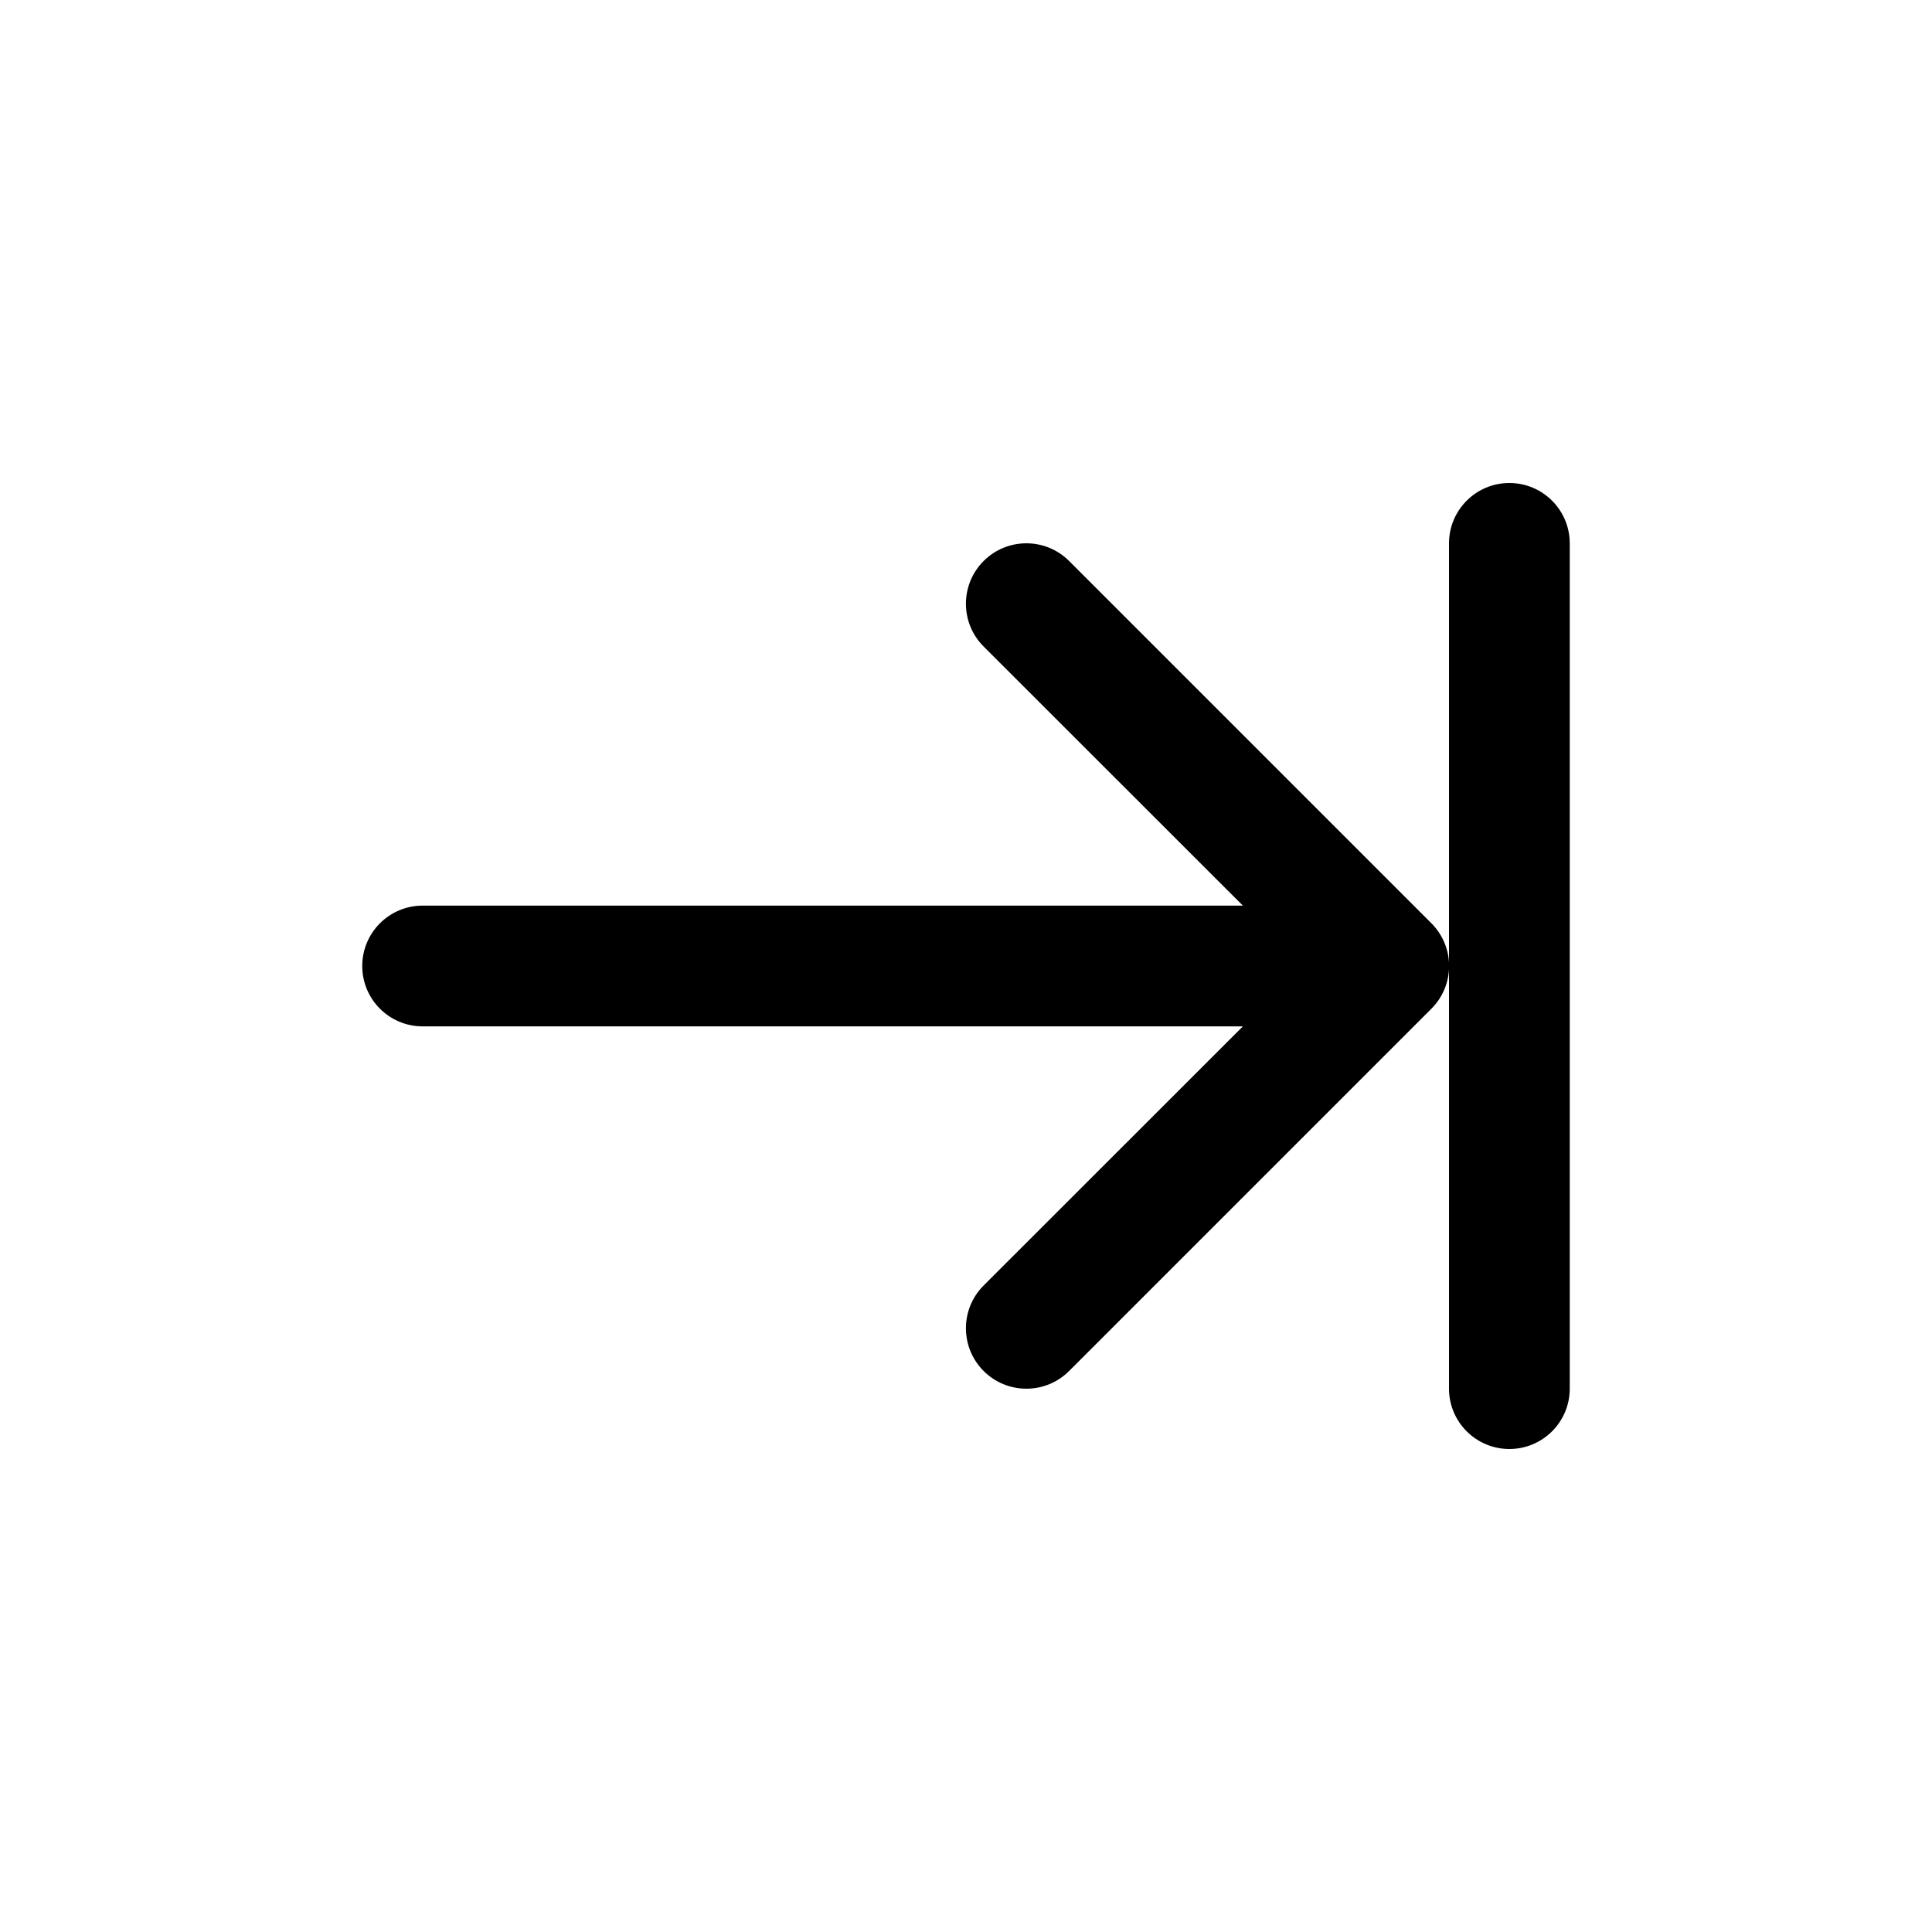
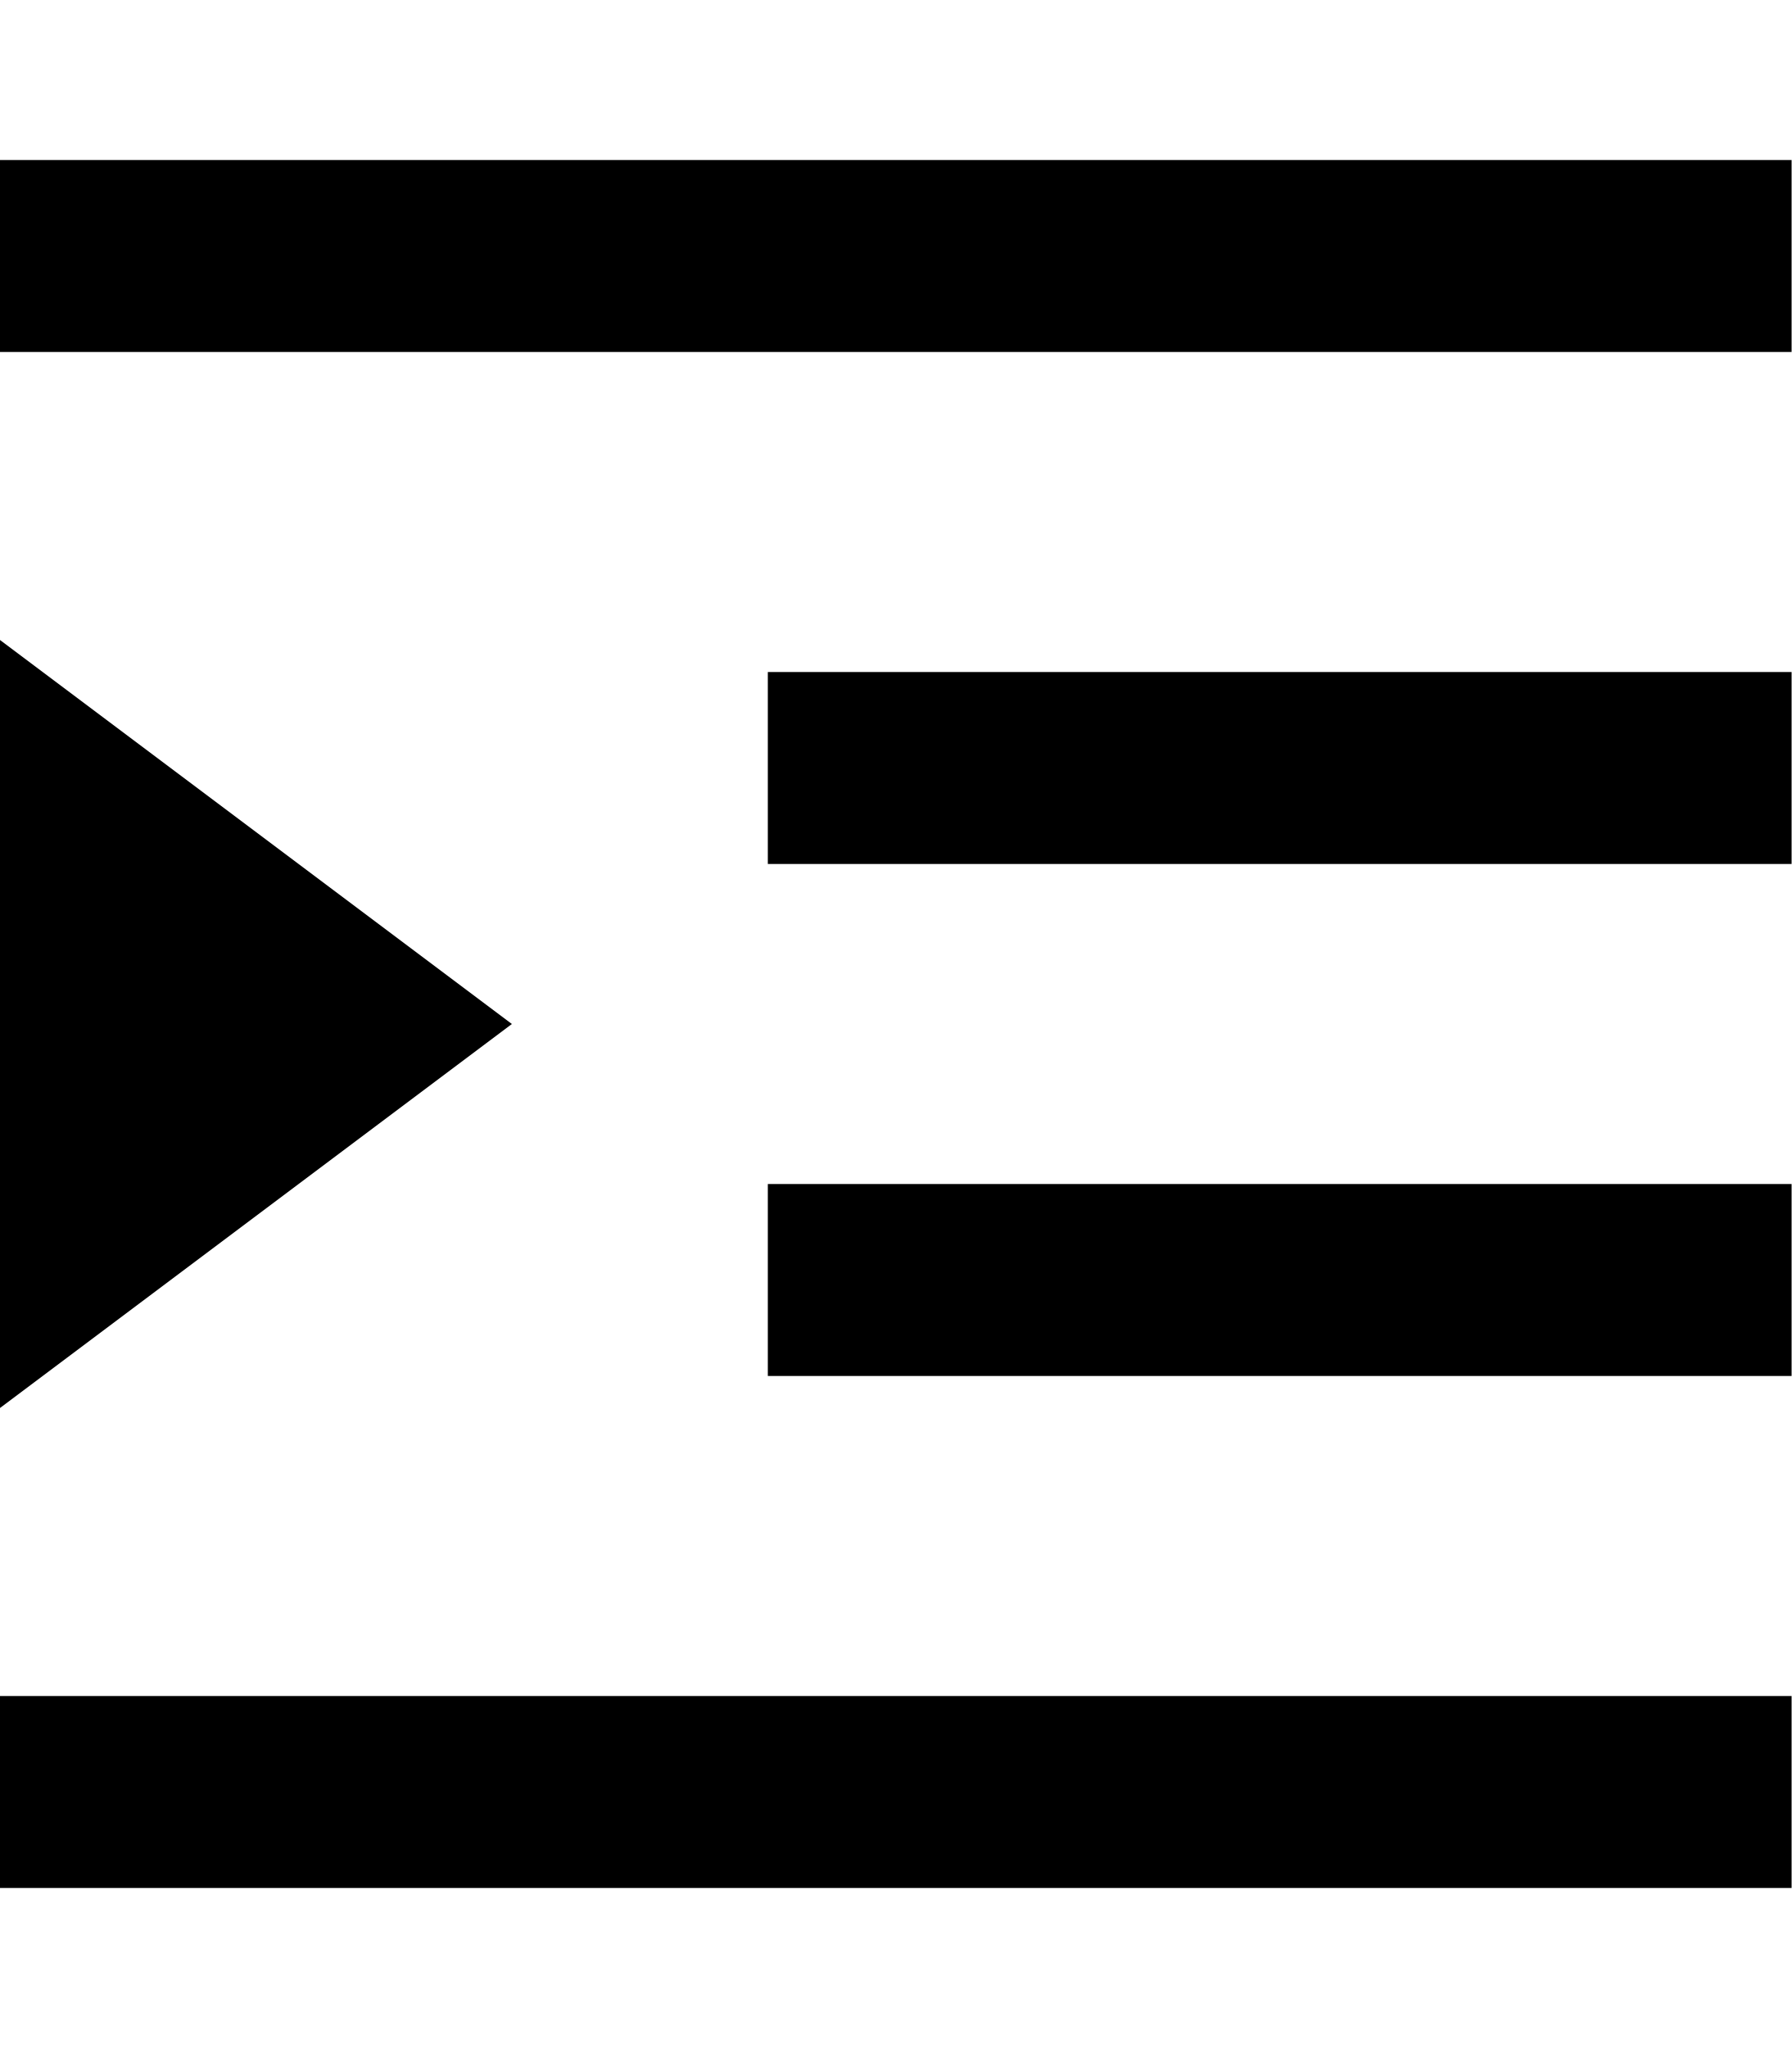
- <svg xmlns="http://www.w3.org/2000/svg" width="16" height="16" fill="currentColor" class="bi bi-indent" viewBox="0 0 16 16">
-   <path fill-rule="evenodd" d="M3 8a.5.5 0 0 1 .5-.5h6.793L8.146 5.354a.5.5 0 1 1 .708-.708l3 3a.5.5 0 0 1 0 .708l-3 3a.5.5 0 0 1-.708-.708L10.293 8.5H3.5A.5.5 0 0 1 3 8Z" />
-   <path fill-rule="evenodd" d="M12.5 4a.5.5 0 0 1 .5.5v7a.5.5 0 0 1-1 0v-7a.5.5 0 0 1 .5-.5Z" />
+ <svg xmlns="http://www.w3.org/2000/svg" viewBox="0 0 448 512">
+   <path d="M0 40L0 88l24 0 400 0 24 0 0-48-24 0L24 40 0 40zM192 168l0 48 24 0 208 0 24 0 0-48-24 0-208 0-24 0zm24 128l-24 0 0 48 24 0 208 0 24 0 0-48-24 0-208 0zM0 424l0 48 24 0 400 0 24 0 0-48-24 0L24 424 0 424zm0-72l128-96L0 160 0 352z" />
</svg>
